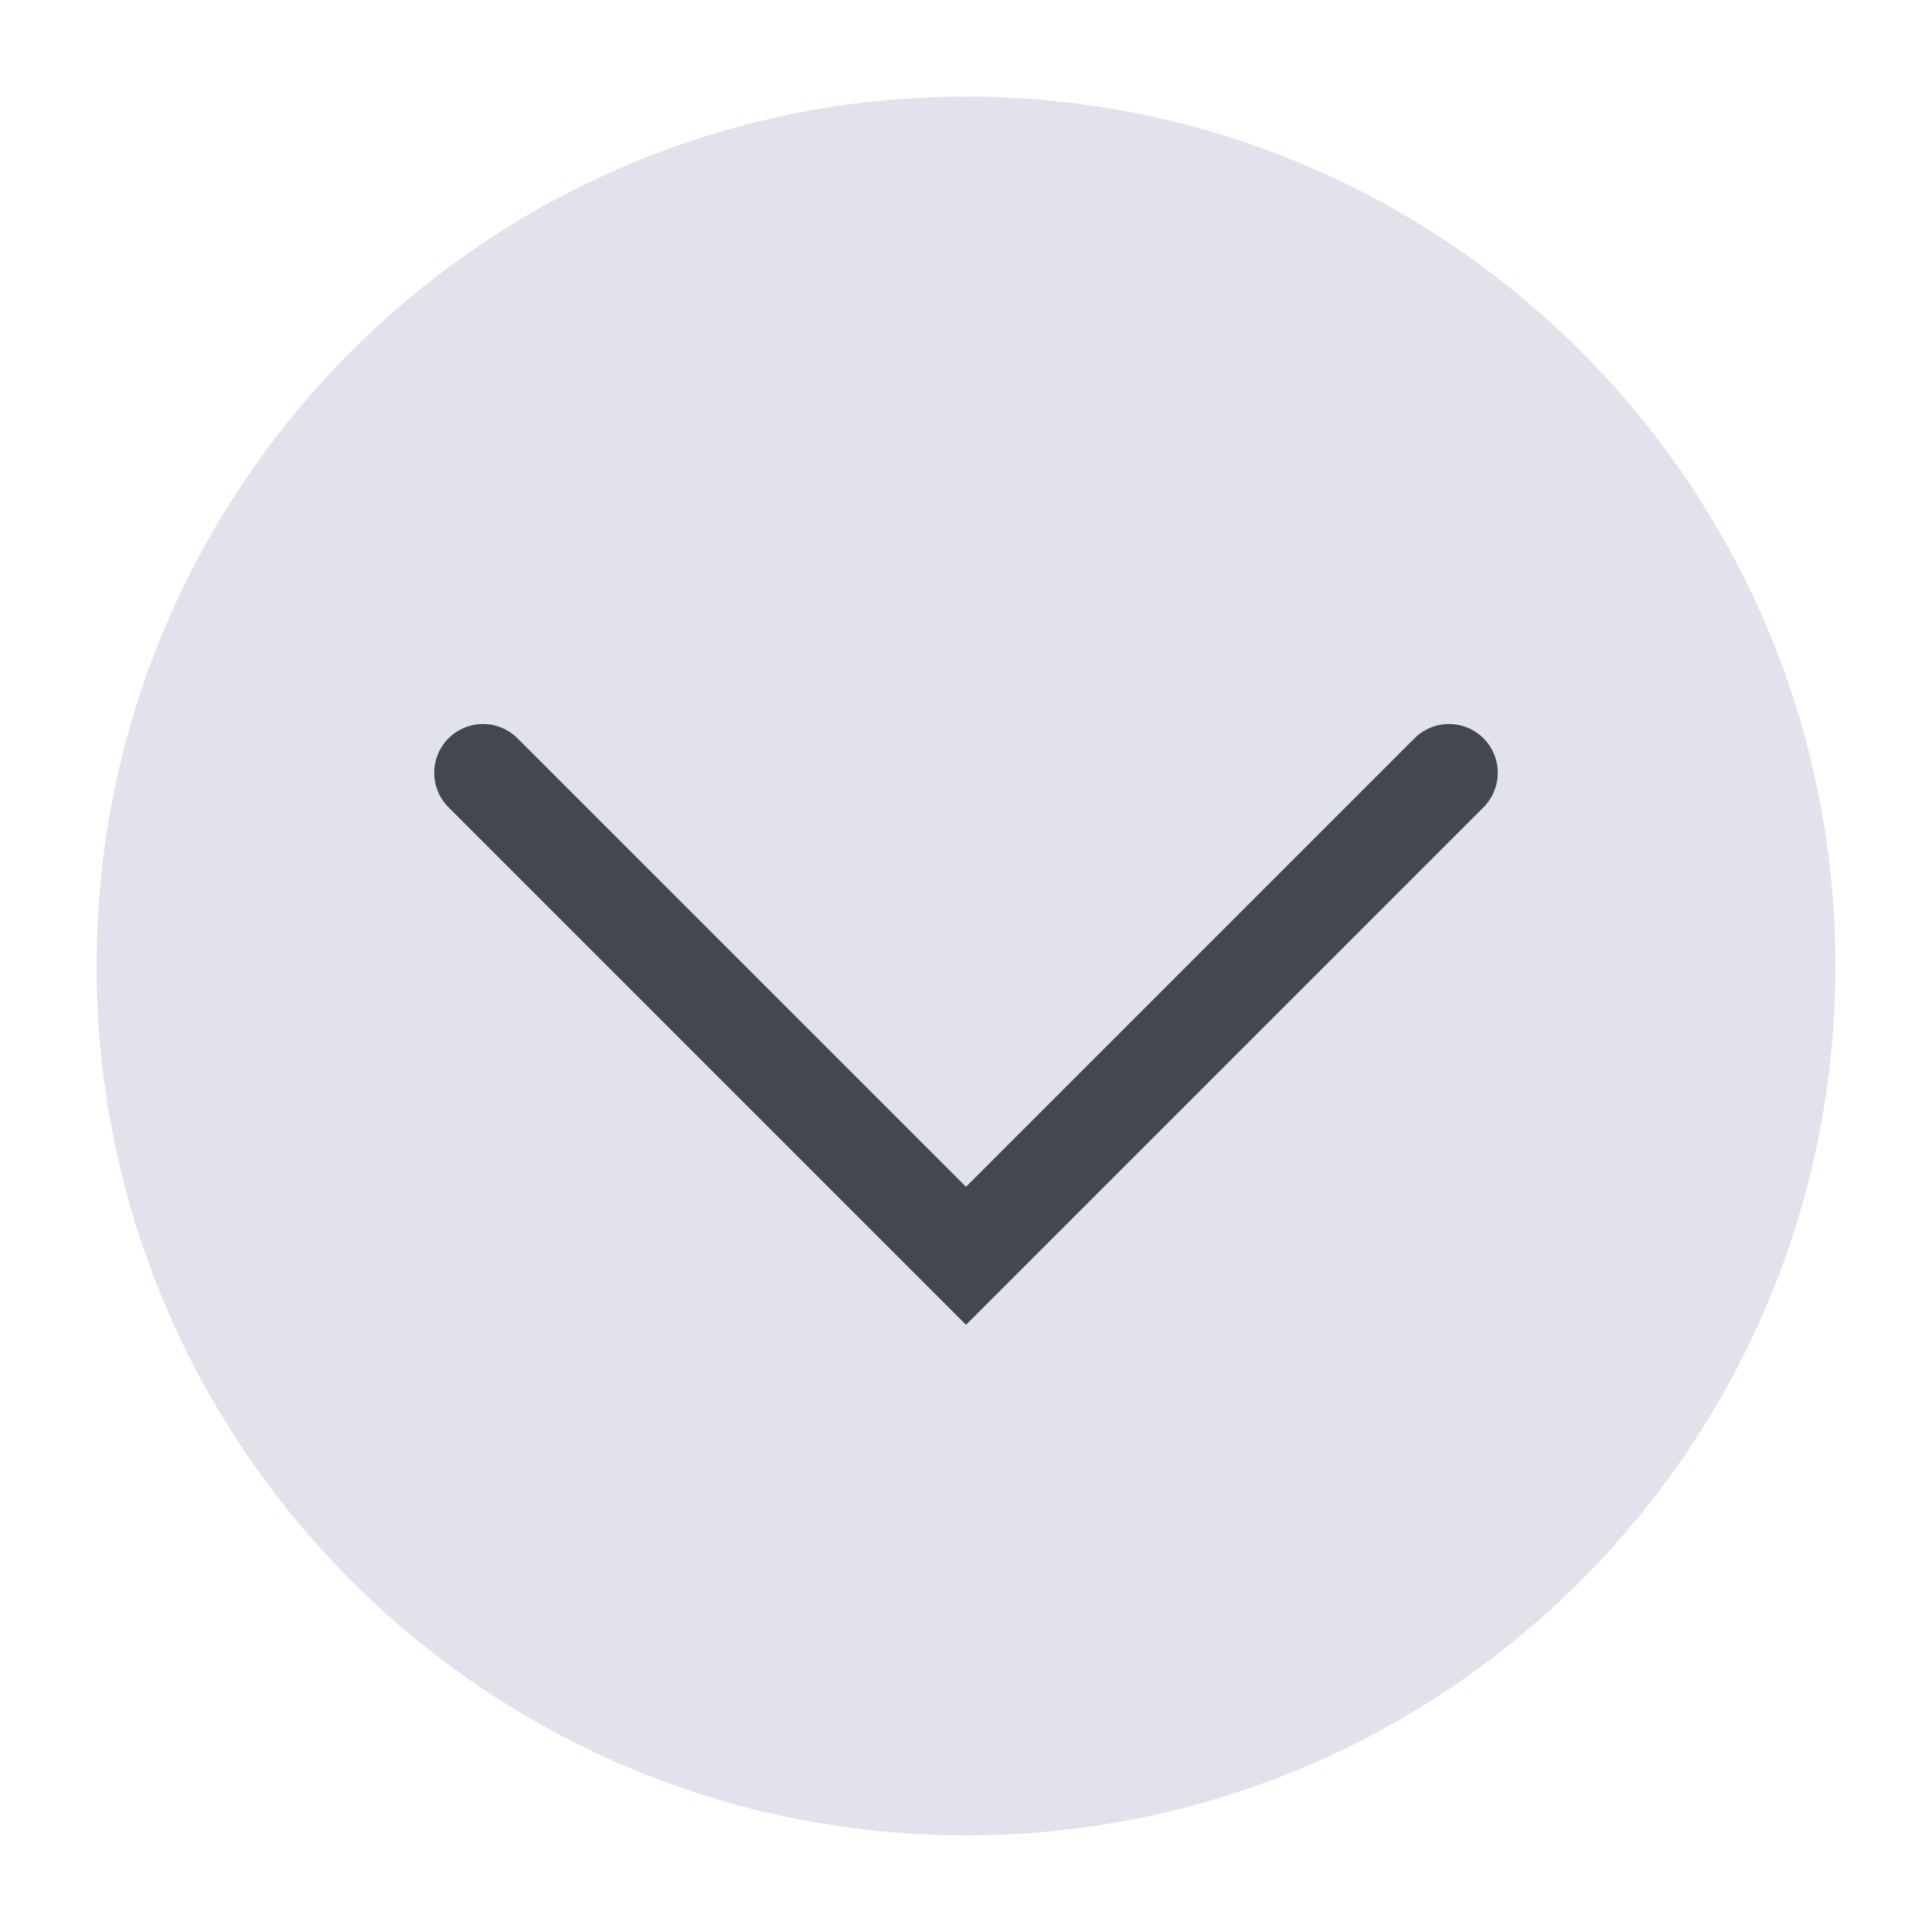
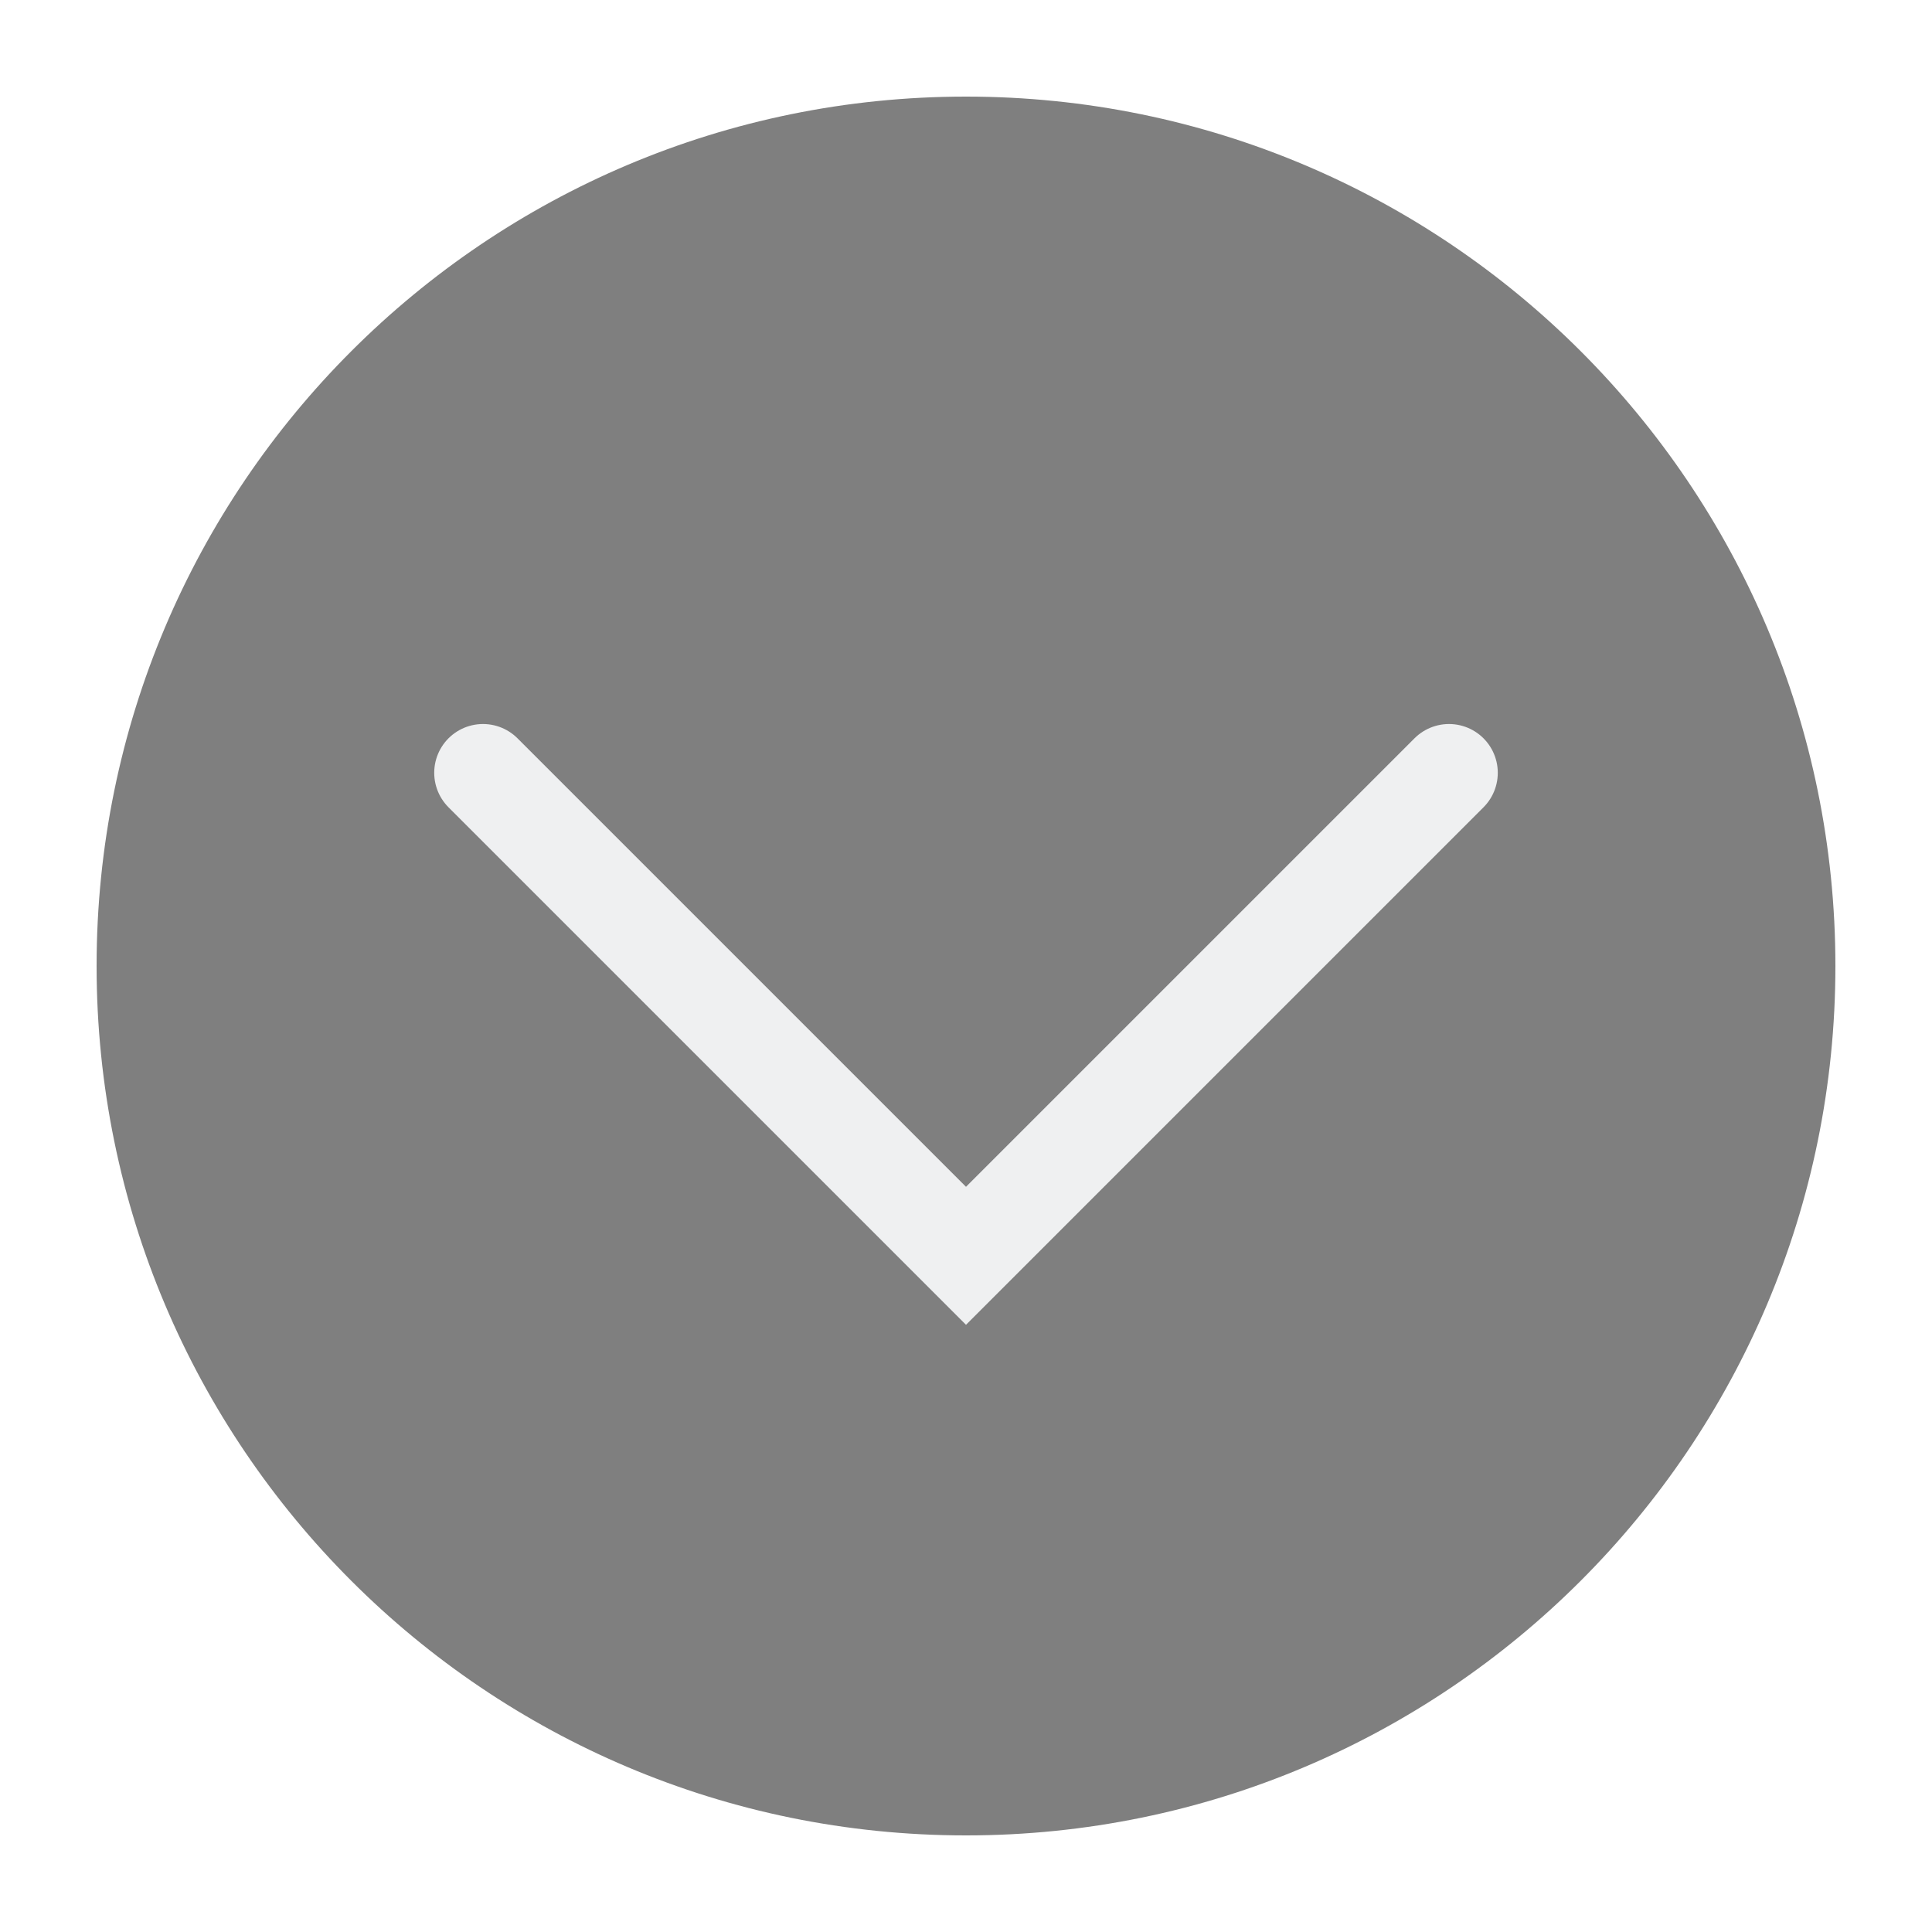
<svg xmlns="http://www.w3.org/2000/svg" viewBox="0 0 50 50" version="1.2" baseProfile="tiny">
  <defs>
</defs>
  <g fill="none" stroke="black" stroke-width="1" fill-rule="evenodd" stroke-linecap="square" stroke-linejoin="bevel">
    <g fill="none" stroke="#000000" stroke-opacity="1" stroke-width="1" stroke-linecap="square" stroke-linejoin="bevel" transform="matrix(1,0,0,1,0,0)" font-family="Noto Sans" font-size="10" font-weight="400" font-style="normal">
</g>
-     <g fill="#e1e2ec" fill-opacity="1" stroke="none" transform="matrix(2.5,0,0,2.5,2.5,2.5)" font-family="Noto Sans" font-size="10" font-weight="400" font-style="normal">
+     <g fill="#7f7f7f" fill-opacity="1" stroke="none" transform="matrix(2.5,0,0,2.5,2.5,2.5)" font-family="Noto Sans" font-size="10" font-weight="400" font-style="normal">
      <circle cx="9" cy="9" r="9" />
    </g>
-     <g fill="none" stroke="#44474f" stroke-opacity="1" stroke-width="1.01" stroke-linecap="round" stroke-linejoin="miter" stroke-miterlimit="2" transform="matrix(2.5,0,0,2.5,2.5,2.5)" font-family="Noto Sans" font-size="10" font-weight="400" font-style="normal">
+     <g fill="none" stroke="#eff0f1" stroke-opacity="1" stroke-width="1.01" stroke-linecap="round" stroke-linejoin="miter" stroke-miterlimit="2" transform="matrix(2.5,0,0,2.5,2.5,2.5)" font-family="Noto Sans" font-size="10" font-weight="400" font-style="normal">
      <polyline fill="none" vector-effect="none" points="4,7 9,12 14,7 " />
    </g>
    <g fill="none" stroke="#000000" stroke-opacity="1" stroke-width="1" stroke-linecap="square" stroke-linejoin="bevel" transform="matrix(1,0,0,1,0,0)" font-family="Noto Sans" font-size="10" font-weight="400" font-style="normal">
</g>
  </g>
</svg>
